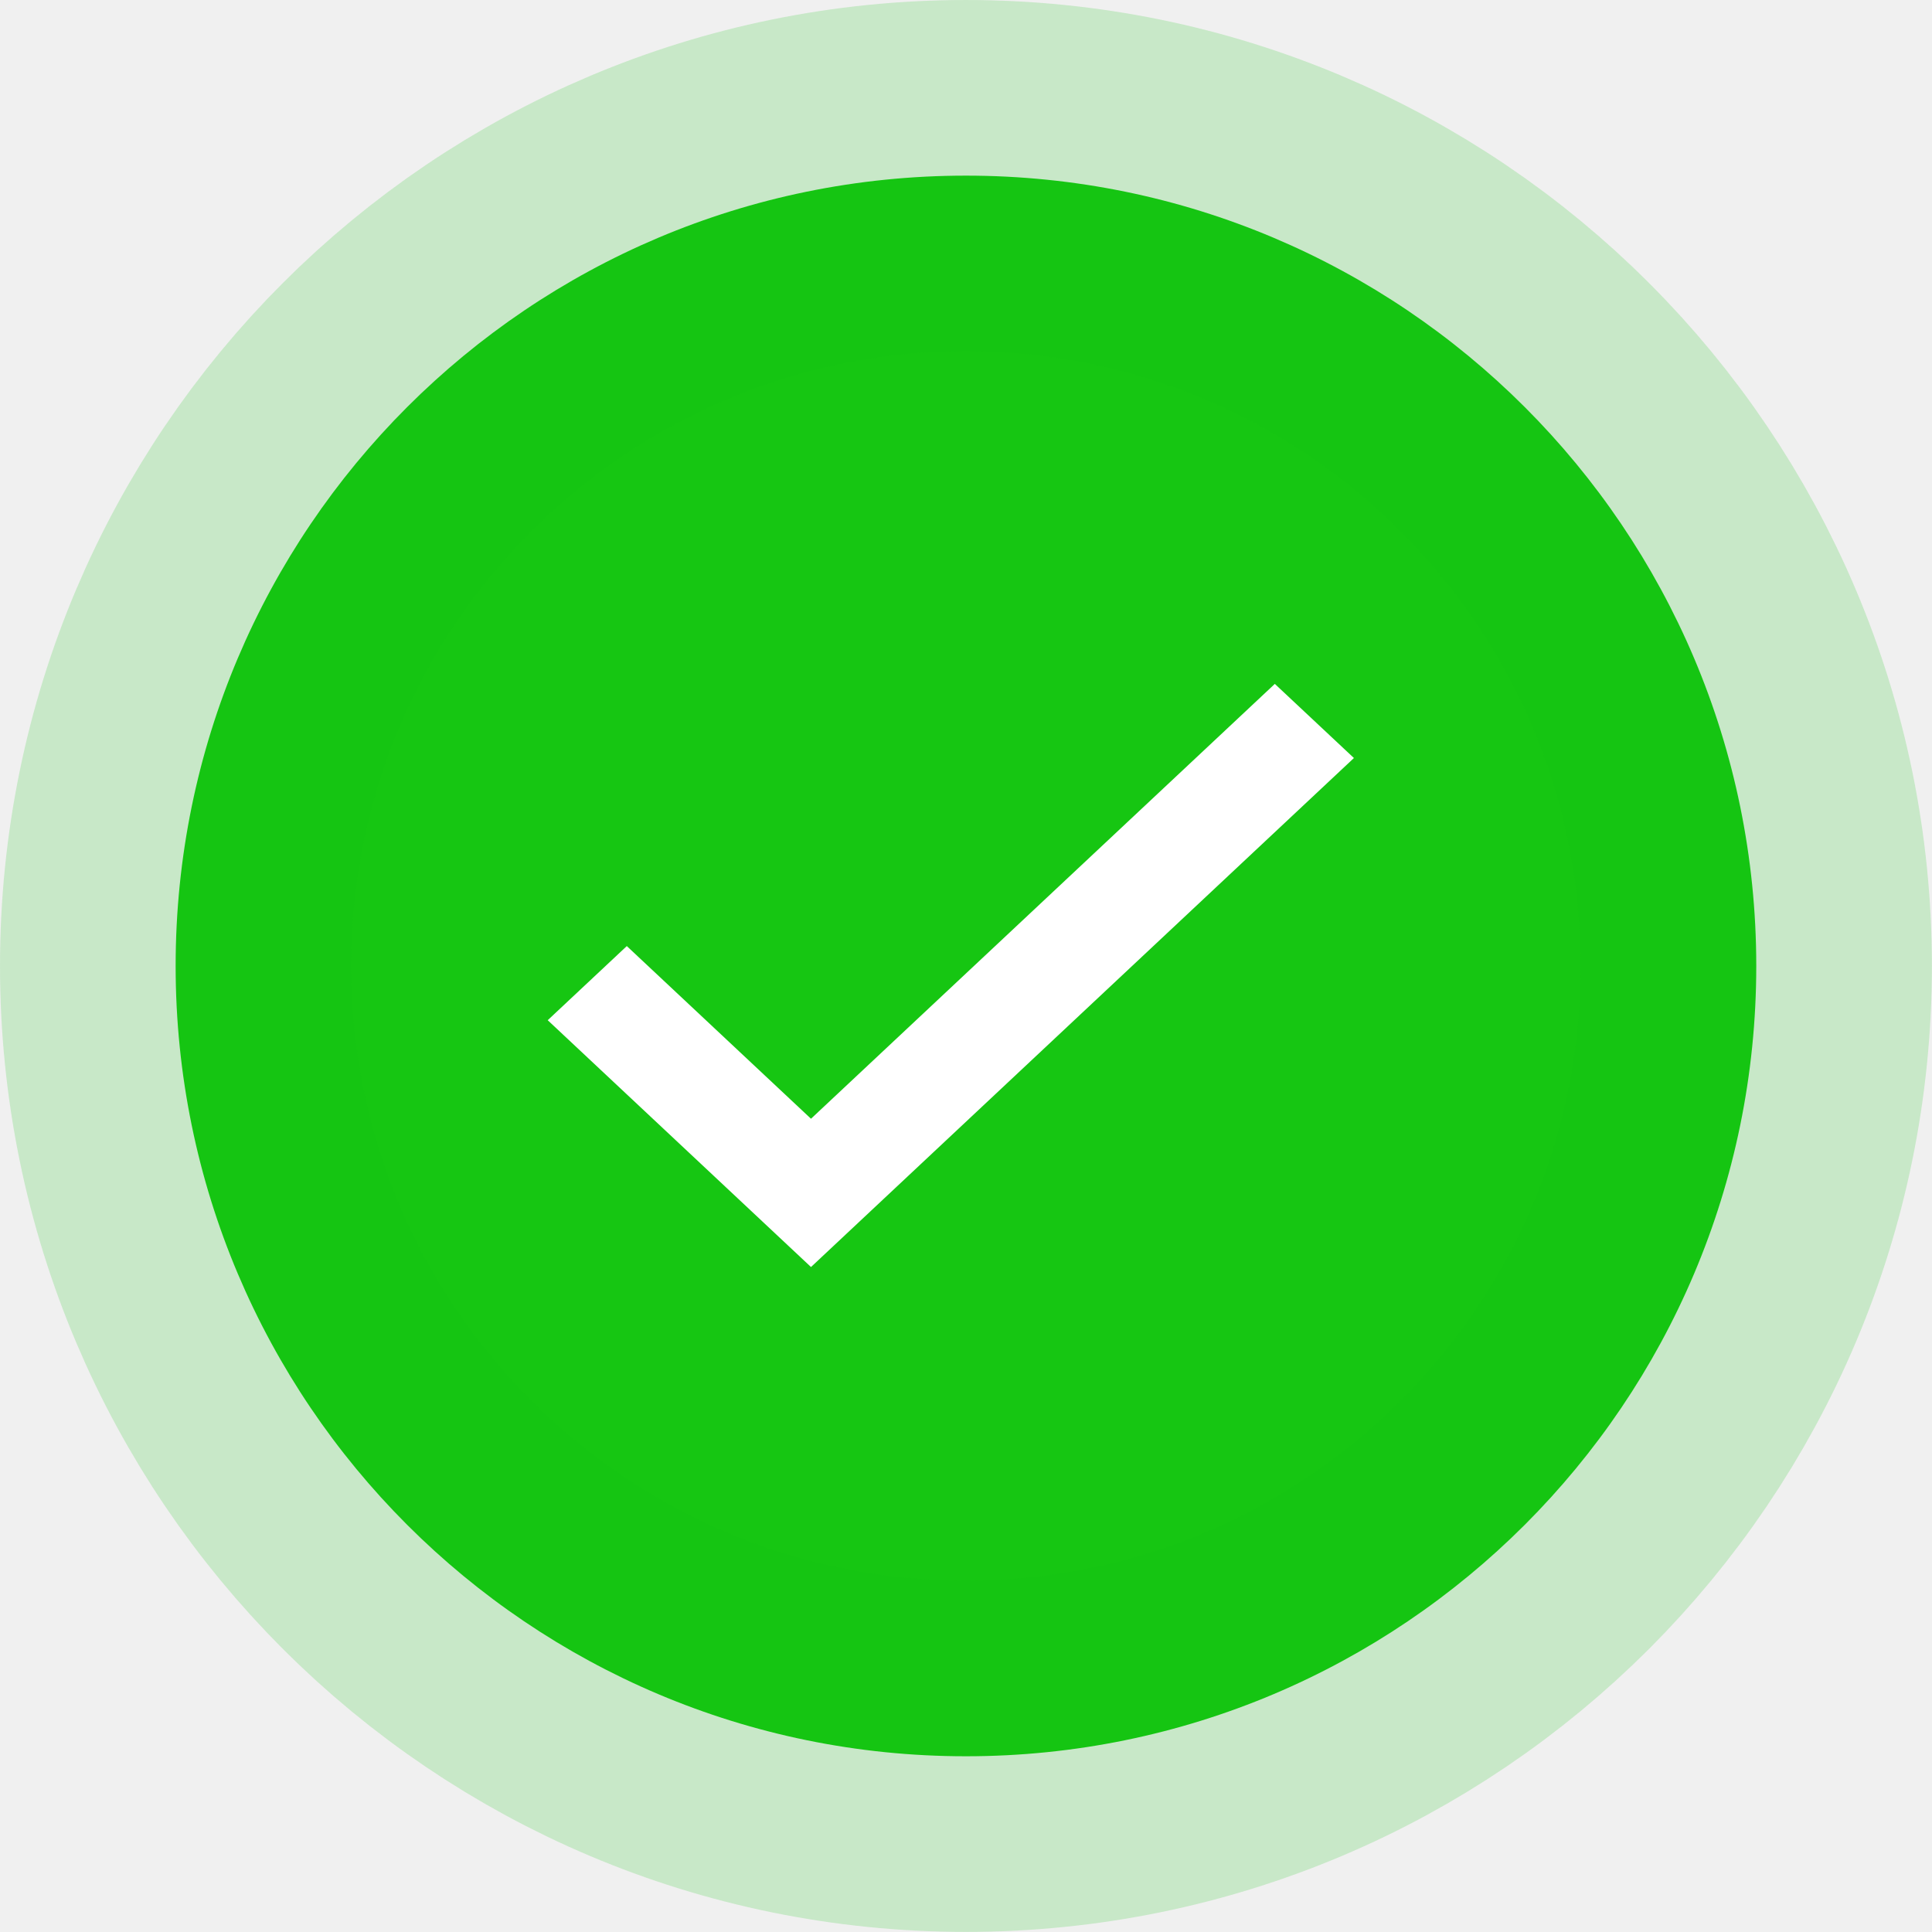
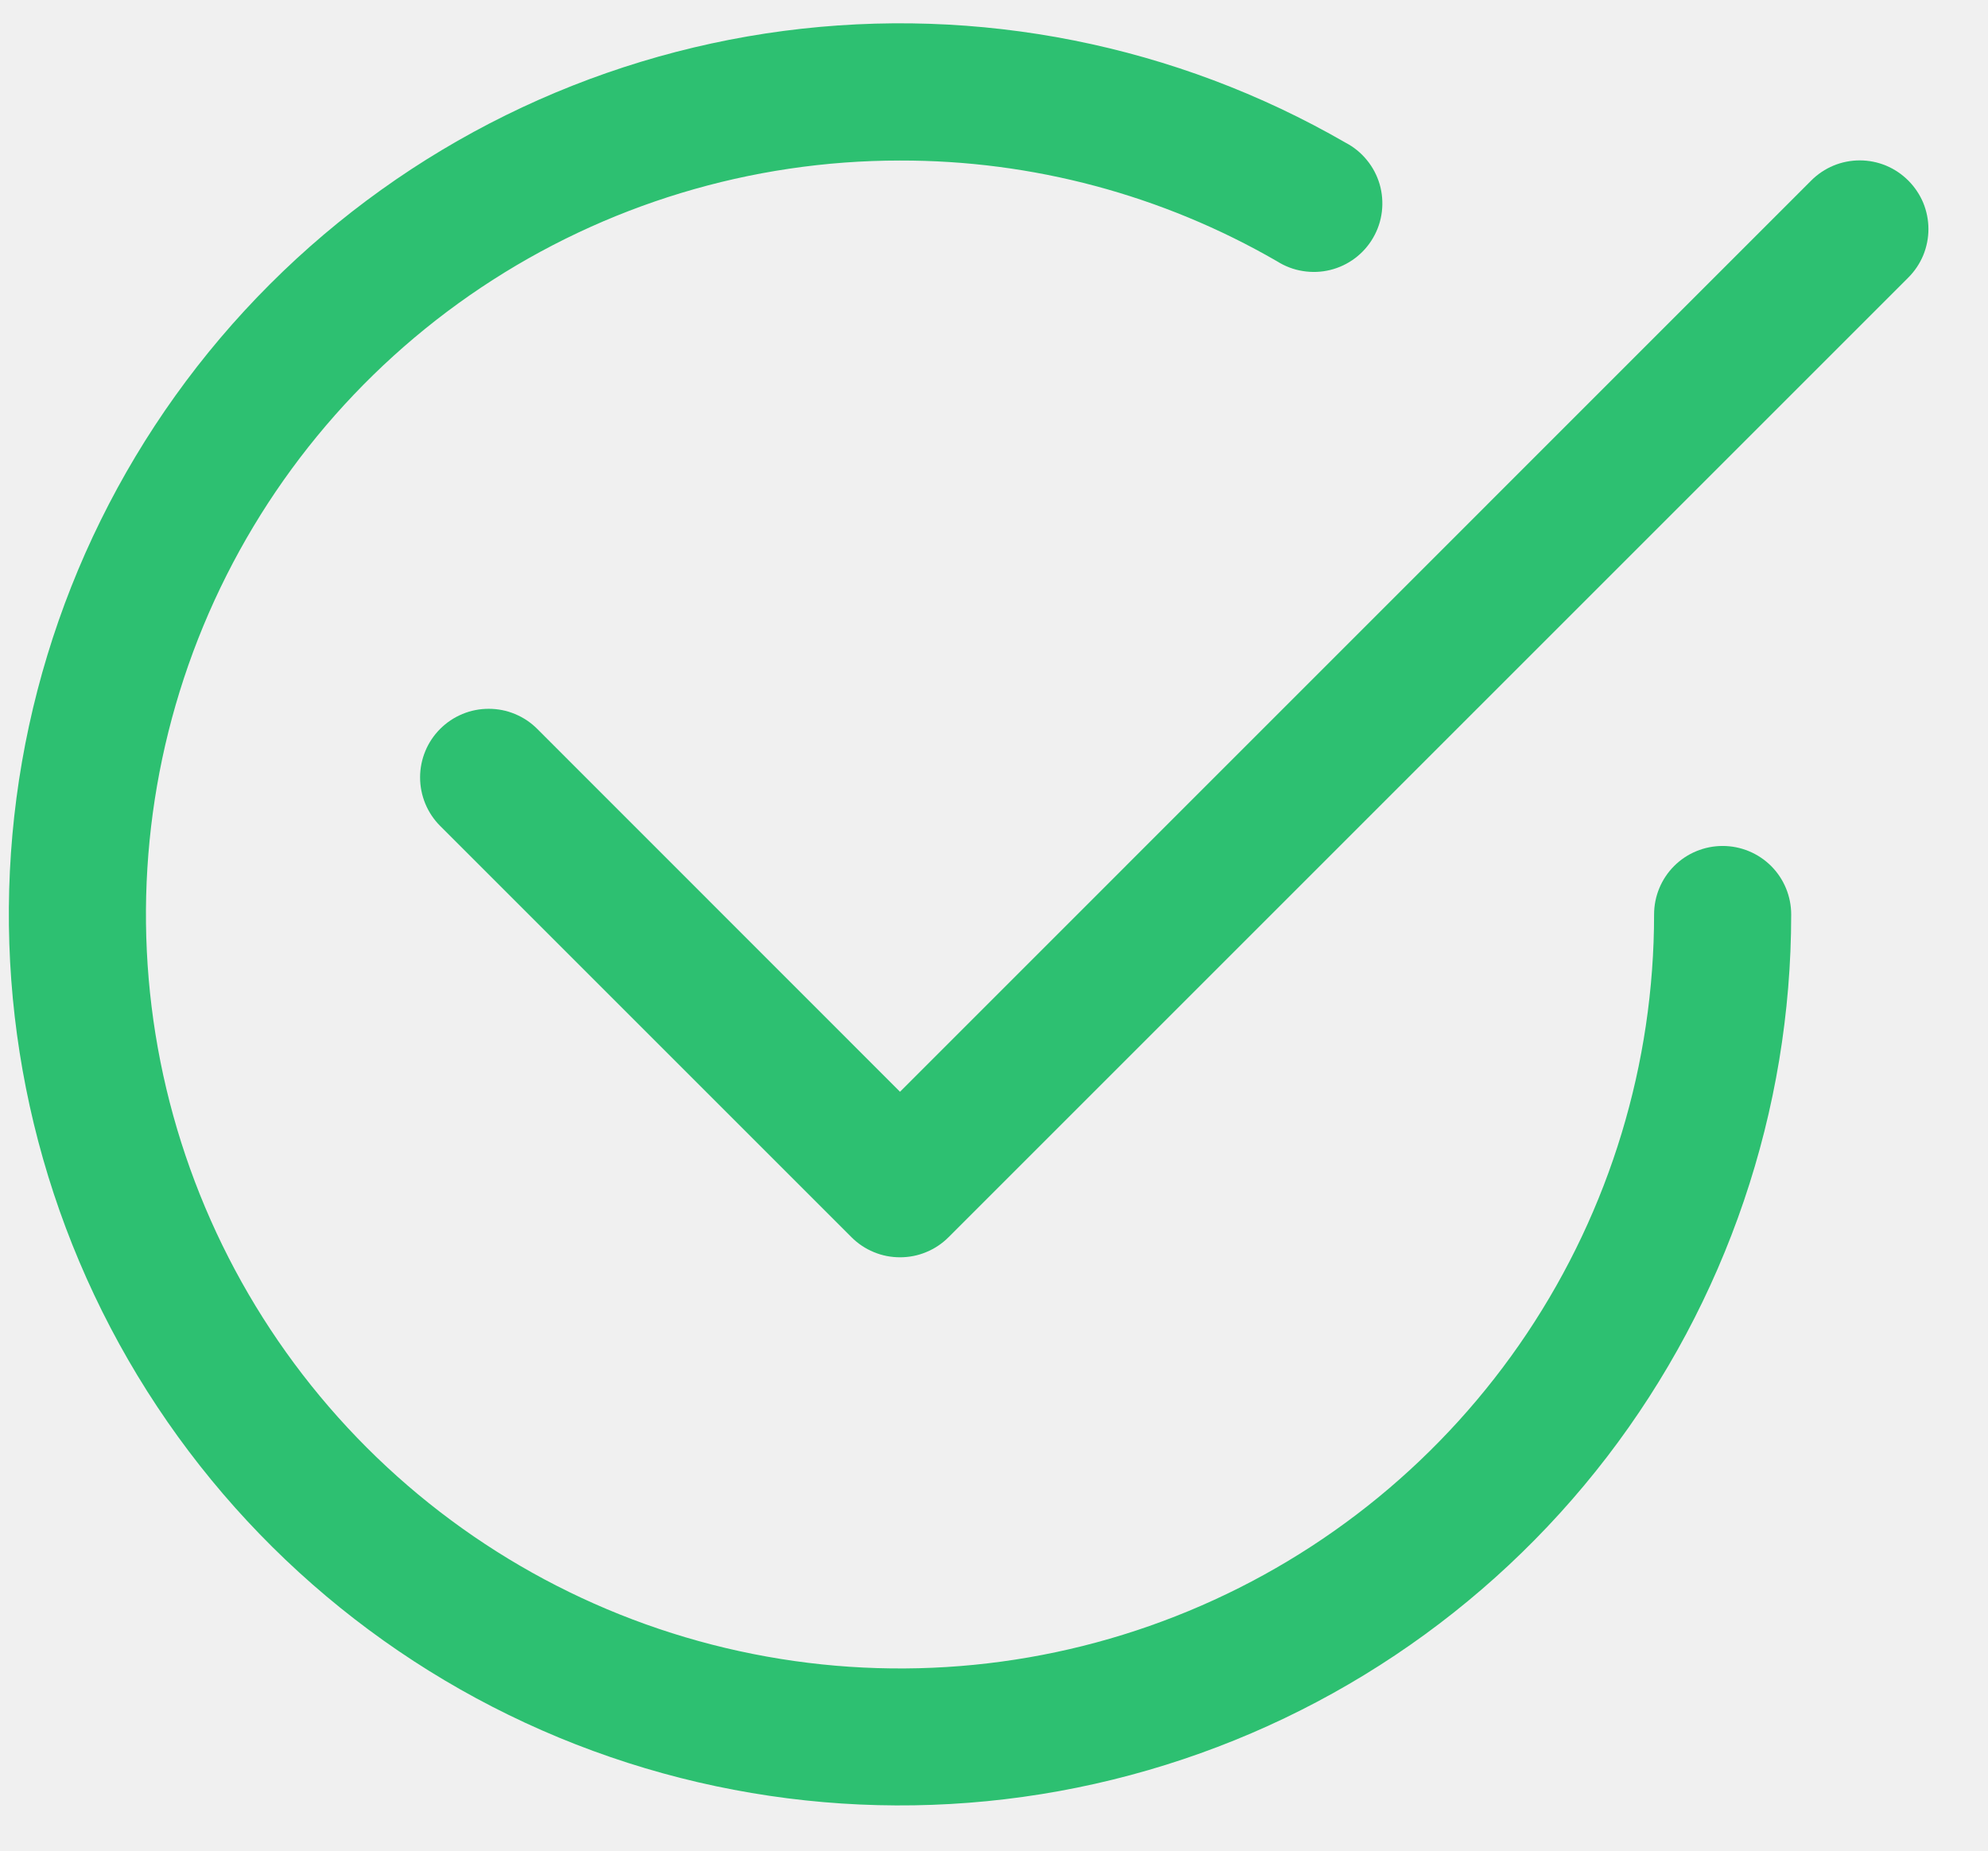
- <svg xmlns="http://www.w3.org/2000/svg" width="121" height="121" viewBox="0 0 121 121" fill="none">
-   <circle cx="60.497" cy="60.497" r="49.497" fill="#16C612" stroke="#16C612" stroke-opacity="0.18" stroke-width="21.999" />
-   <path d="M50.792 70.066L39.256 59.252L34.303 63.895L50.792 79.353L84.795 47.475L79.841 42.832L50.792 70.066Z" fill="white" />
+ <svg xmlns="http://www.w3.org/2000/svg" width="29" height="27" viewBox="0 0 29 27" fill="none">
+   <path fill-rule="evenodd" clip-rule="evenodd" d="M27.837 2.634C27.93 2.727 28.004 2.837 28.055 2.958C28.105 3.08 28.131 3.21 28.131 3.342C28.131 3.473 28.105 3.604 28.055 3.725C28.004 3.847 27.93 3.957 27.837 4.05L13.837 18.05C13.744 18.143 13.634 18.217 13.512 18.267C13.391 18.318 13.261 18.343 13.129 18.343C12.998 18.343 12.867 18.318 12.746 18.267C12.624 18.217 12.514 18.143 12.421 18.05L6.421 12.05C6.328 11.957 6.254 11.846 6.204 11.725C6.154 11.603 6.128 11.473 6.128 11.342C6.128 11.21 6.154 11.08 6.204 10.959C6.254 10.837 6.328 10.727 6.421 10.634C6.514 10.541 6.624 10.467 6.746 10.417C6.867 10.366 6.998 10.341 7.129 10.341C7.261 10.341 7.391 10.366 7.512 10.417C7.634 10.467 7.744 10.541 7.837 10.634L13.129 15.928L26.421 2.634C26.514 2.541 26.624 2.467 26.746 2.416C26.867 2.366 26.998 2.34 27.129 2.34C27.261 2.34 27.391 2.366 27.512 2.416C27.634 2.467 27.744 2.541 27.837 2.634Z" fill="#2DC071" />
+   <path fill-rule="evenodd" clip-rule="evenodd" d="M13.129 2.342C10.953 2.342 8.827 2.987 7.018 4.195C5.209 5.404 3.799 7.122 2.966 9.132C2.134 11.142 1.916 13.354 2.34 15.488C2.765 17.621 3.812 19.581 5.351 21.12C6.889 22.658 8.849 23.706 10.983 24.13C13.117 24.555 15.329 24.337 17.338 23.504C19.348 22.672 21.066 21.262 22.275 19.453C23.484 17.644 24.129 15.517 24.129 13.342C24.129 13.076 24.234 12.822 24.422 12.634C24.609 12.447 24.864 12.342 25.129 12.342C25.394 12.342 25.648 12.447 25.836 12.634C26.024 12.822 26.129 13.076 26.129 13.342C26.129 16.203 25.184 18.985 23.442 21.255C21.699 23.525 19.257 25.157 16.492 25.897C13.728 26.638 10.797 26.445 8.153 25.35C5.509 24.255 3.301 22.318 1.87 19.839C0.44 17.361 -0.133 14.48 0.24 11.643C0.614 8.805 1.913 6.171 3.937 4.147C5.96 2.124 8.595 0.825 11.432 0.451C14.27 0.078 17.151 0.651 19.629 2.082C19.748 2.144 19.854 2.23 19.939 2.335C20.025 2.439 20.088 2.56 20.126 2.689C20.163 2.819 20.174 2.954 20.158 3.088C20.142 3.222 20.099 3.351 20.031 3.468C19.964 3.585 19.873 3.687 19.765 3.768C19.657 3.849 19.534 3.907 19.403 3.939C19.272 3.971 19.136 3.976 19.003 3.954C18.87 3.933 18.743 3.884 18.629 3.812C16.957 2.845 15.06 2.338 13.129 2.342Z" fill="#2DC071" />
</svg>
